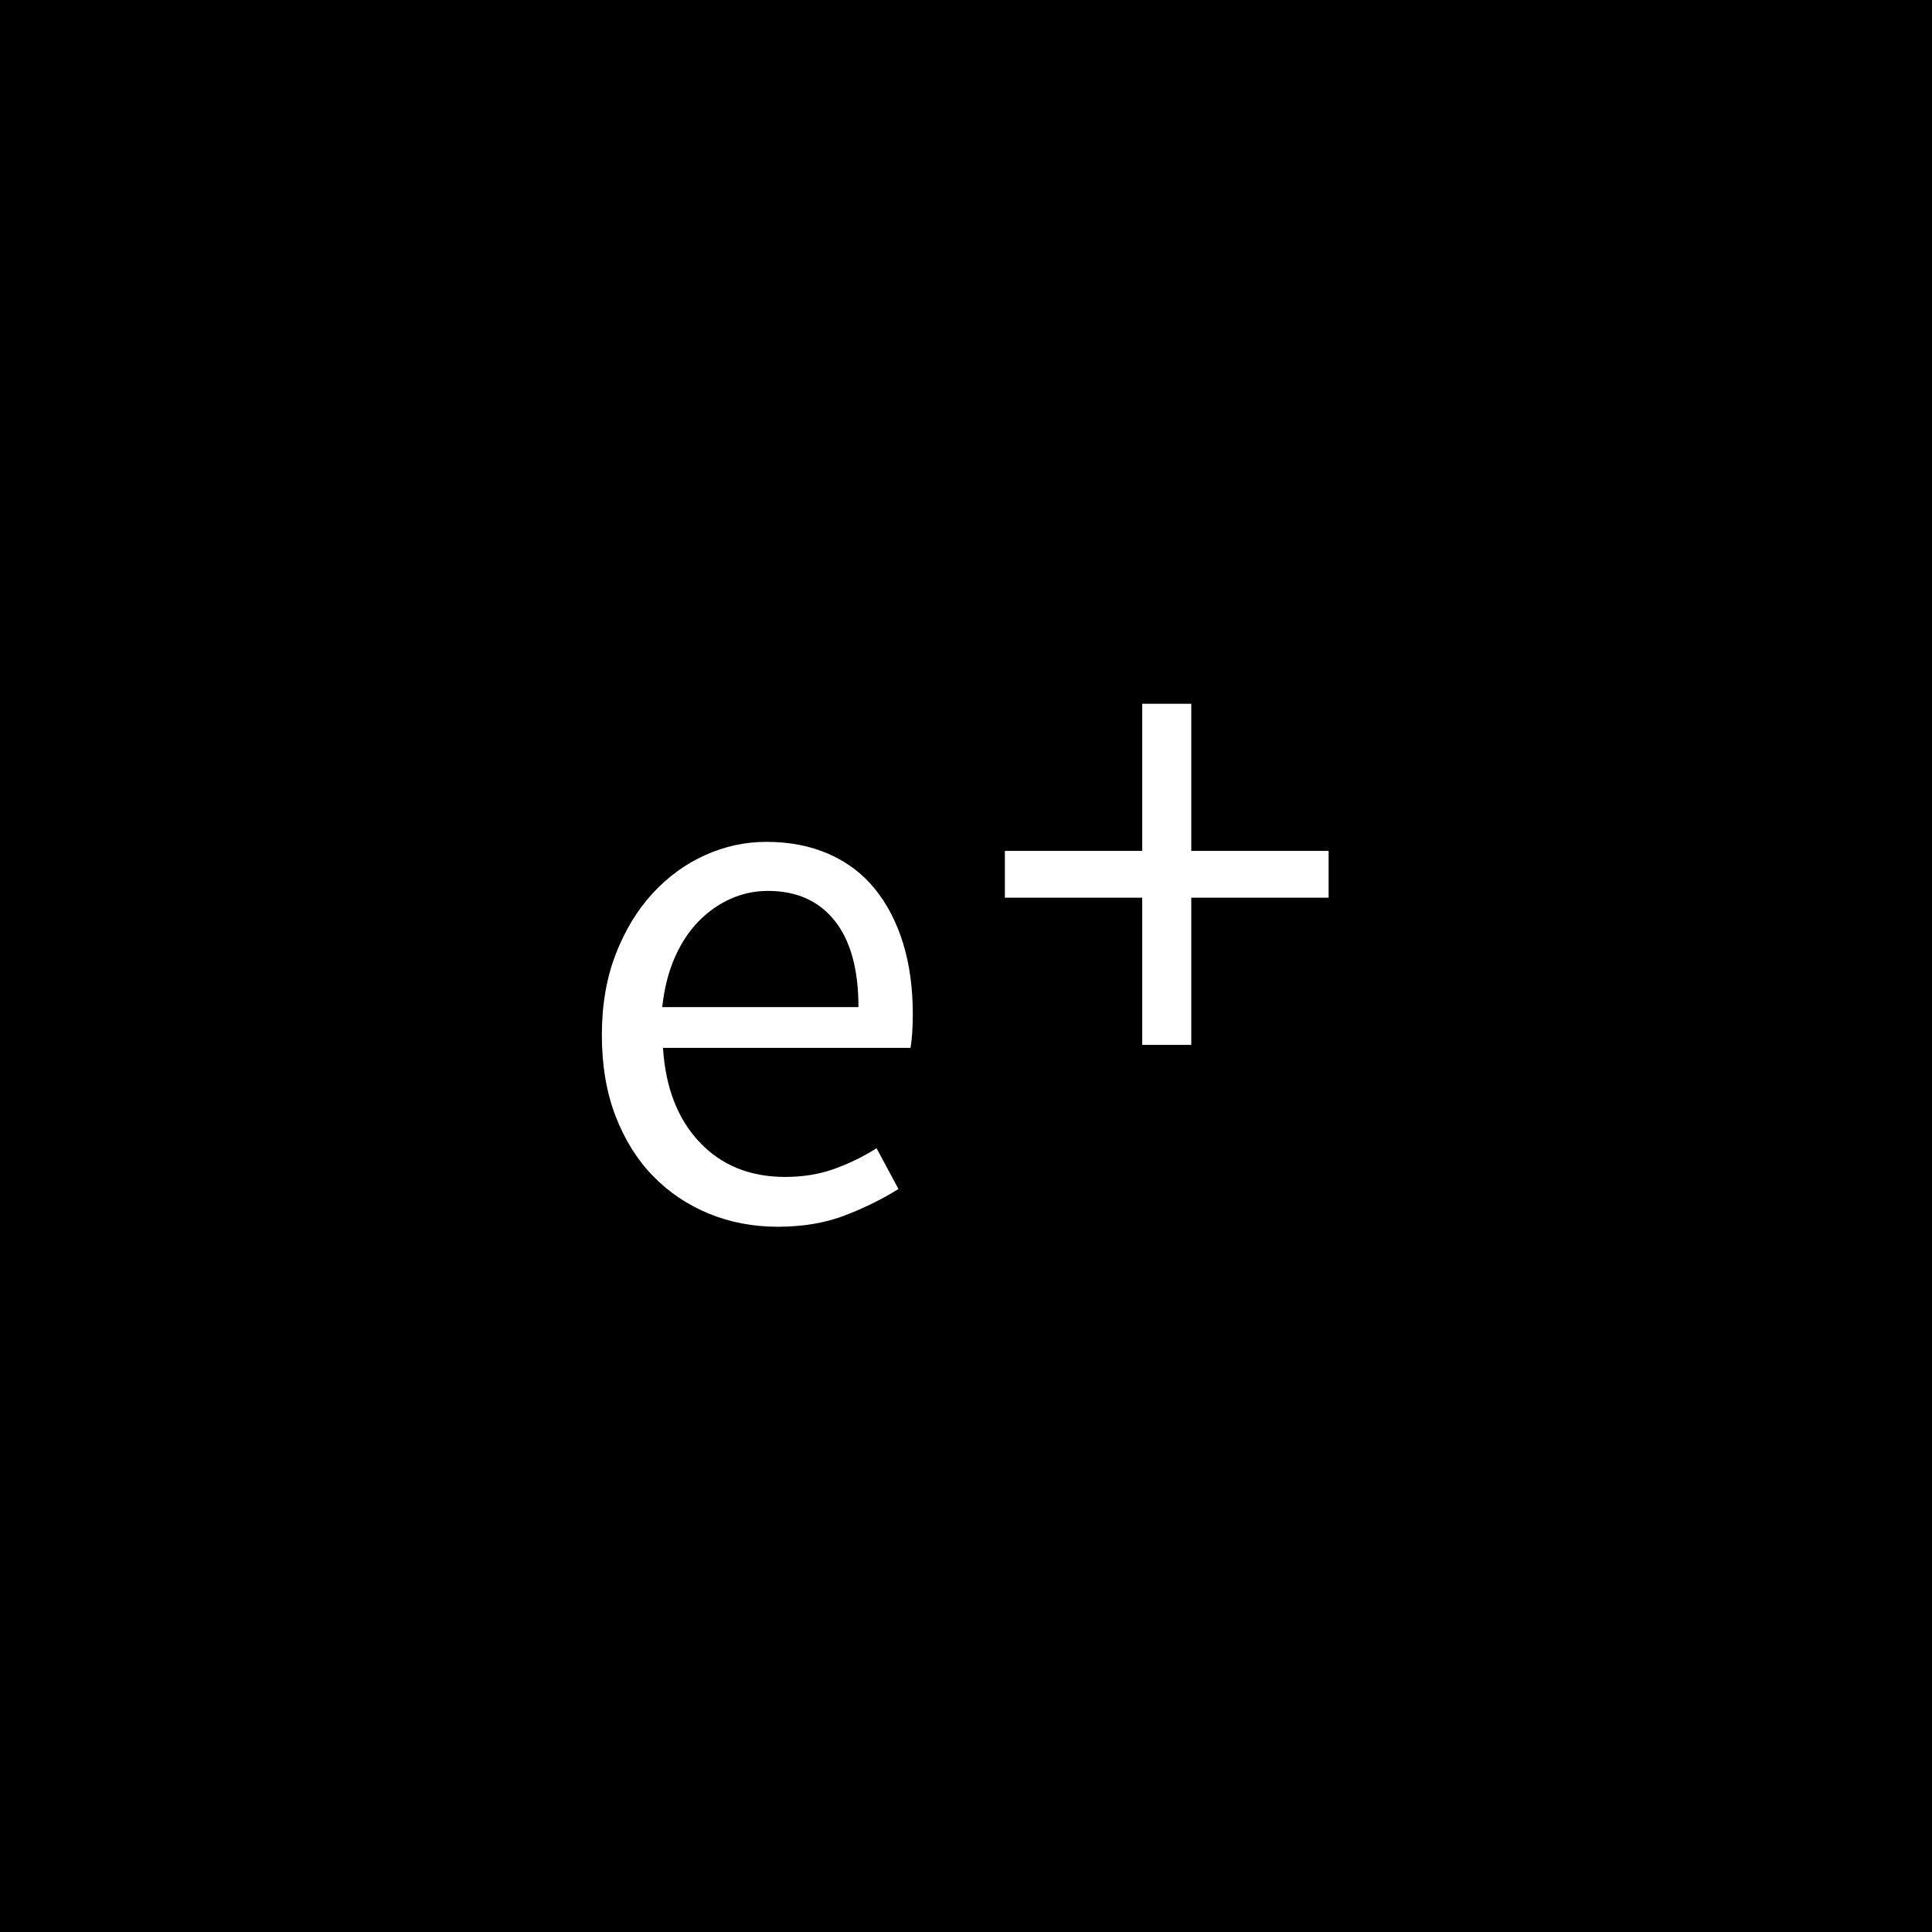
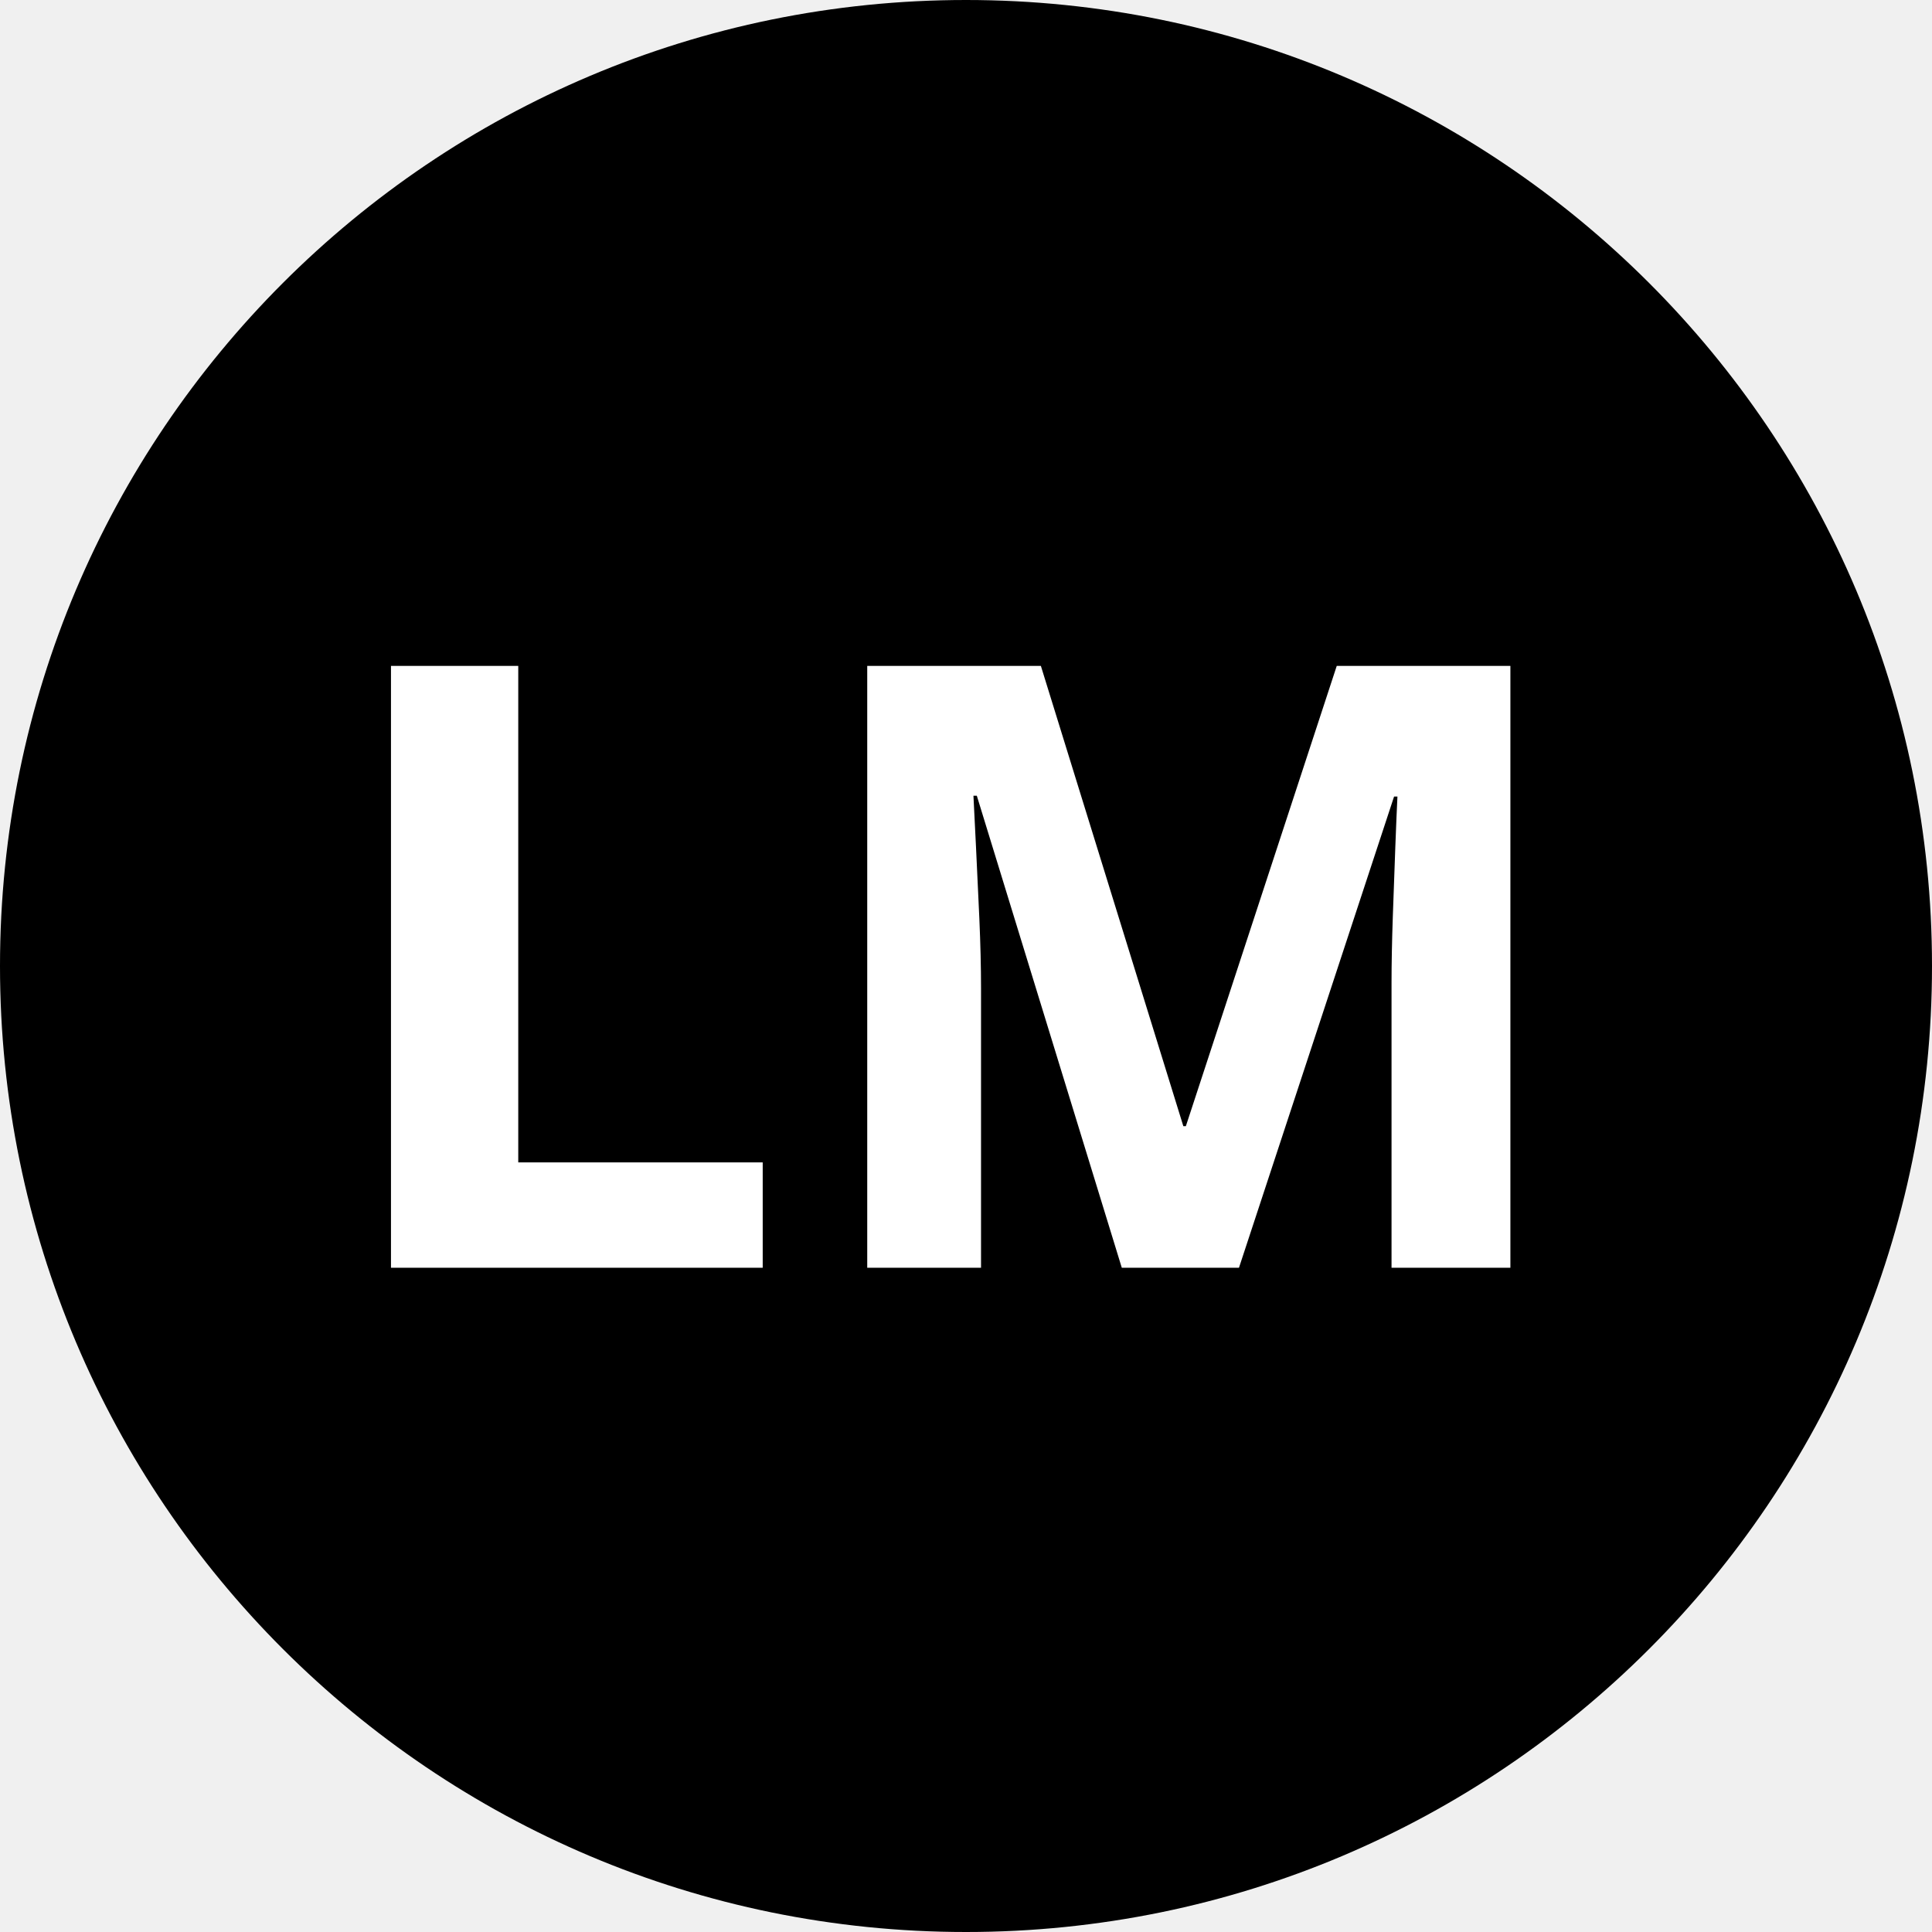
- <svg xmlns="http://www.w3.org/2000/svg" width="1024px" height="1024px" viewBox="0 0 1024 1024" version="1.1">
+ <svg xmlns="http://www.w3.org/2000/svg" width="573px" height="573px" viewBox="0 0 573 573" version="1.1">
  <defs />
  <g id="Page-1" stroke="none" stroke-width="1" fill="none" fill-rule="evenodd">
-     <g id="website_icon">
-       <rect id="Rectangle-1" fill="#000000" x="0" y="0" width="1024" height="1024" />
-       <path d="M319,548.6 C319,532.6 321.467,518.267 326.4,505.6 C331.333,492.933 337.867,482.2 346,473.4 C354.133,464.6 363.4,457.867 373.8,453.2 C384.2,448.533 395,446.2 406.2,446.2 C418.467,446.2 429.467,448.333 439.2,452.6 C448.933,456.867 457.067,463 463.6,471 C470.133,479 475.133,488.6 478.6,499.8 C482.067,511 483.8,523.533 483.8,537.4 C483.8,544.6 483.4,550.6 482.6,555.4 L351.4,555.4 C352.733,576.467 359.2,593.133 370.8,605.4 C382.4,617.667 397.533,623.8 416.2,623.8 C425.533,623.8 434.133,622.4 442,619.6 C449.867,616.8 457.4,613.133 464.6,608.6 L476.2,630.2 C467.667,635.533 458.2,640.2 447.8,644.2 C437.4,648.2 425.533,650.2 412.2,650.2 C399.133,650.2 386.933,647.867 375.6,643.2 C364.267,638.533 354.4,631.867 346,623.2 C337.6,614.533 331,603.933 326.2,591.4 C321.4,578.867 319,564.6 319,548.6 L319,548.6 Z M455,533.8 C455,513.8 450.8,498.533 442.4,488 C434,477.467 422.2,472.2 407,472.2 C400.067,472.2 393.467,473.6 387.2,476.4 C380.933,479.2 375.267,483.2 370.2,488.4 C365.133,493.6 360.933,500 357.6,507.6 C354.267,515.2 352.067,523.933 351,533.8 L455,533.8 Z M605.4,475.8 L532.6,475.8 L532.6,451 L605.4,451 L605.4,373 L631.4,373 L631.4,451 L704.2,451 L704.2,475.8 L631.4,475.8 L631.4,553.8 L605.4,553.8 L605.4,475.8 Z" id="e+" fill="#FFFFFF" />
+     <g id="pinned-icon">
+       <circle id="Oval-1" fill="#000000" cx="286.5" cy="286.5" r="286.5" />
+       <text id="LM" font-family="SF UI Text" font-size="250" font-weight="633" fill="#FFFFFF">
+         <tspan x="93.458" y="376">LM</tspan>
+       </text>
    </g>
  </g>
</svg>
